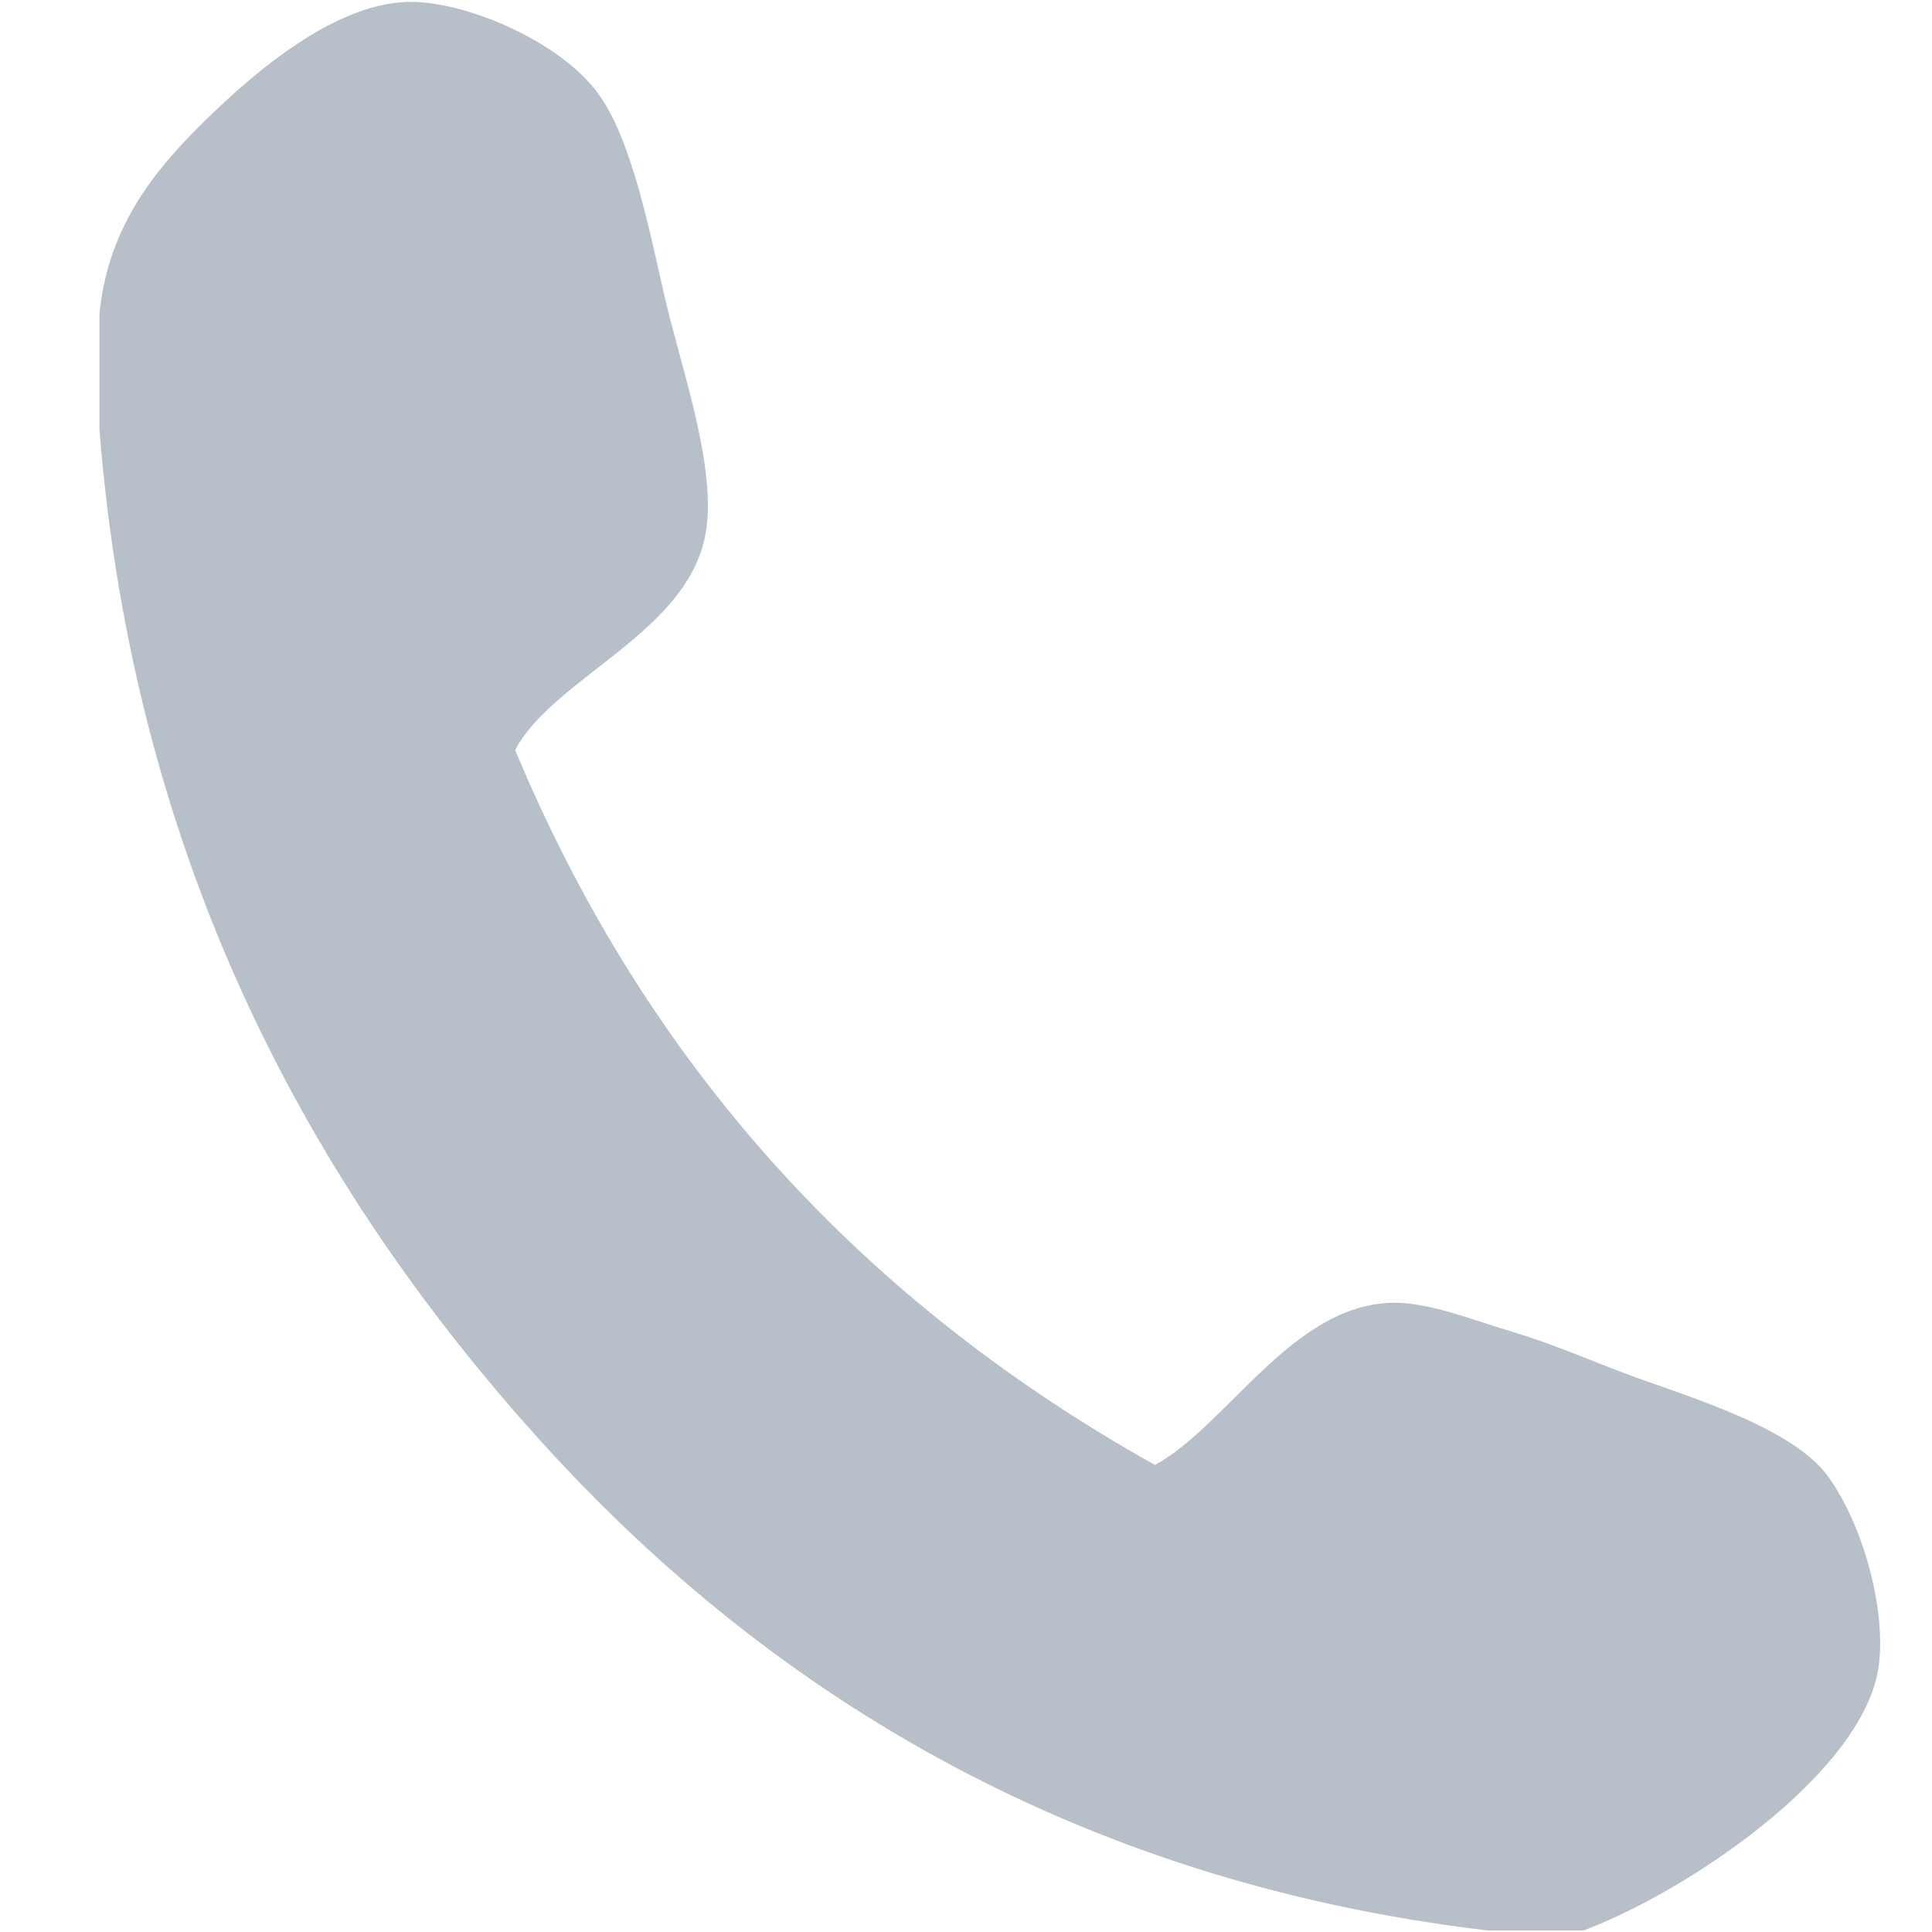
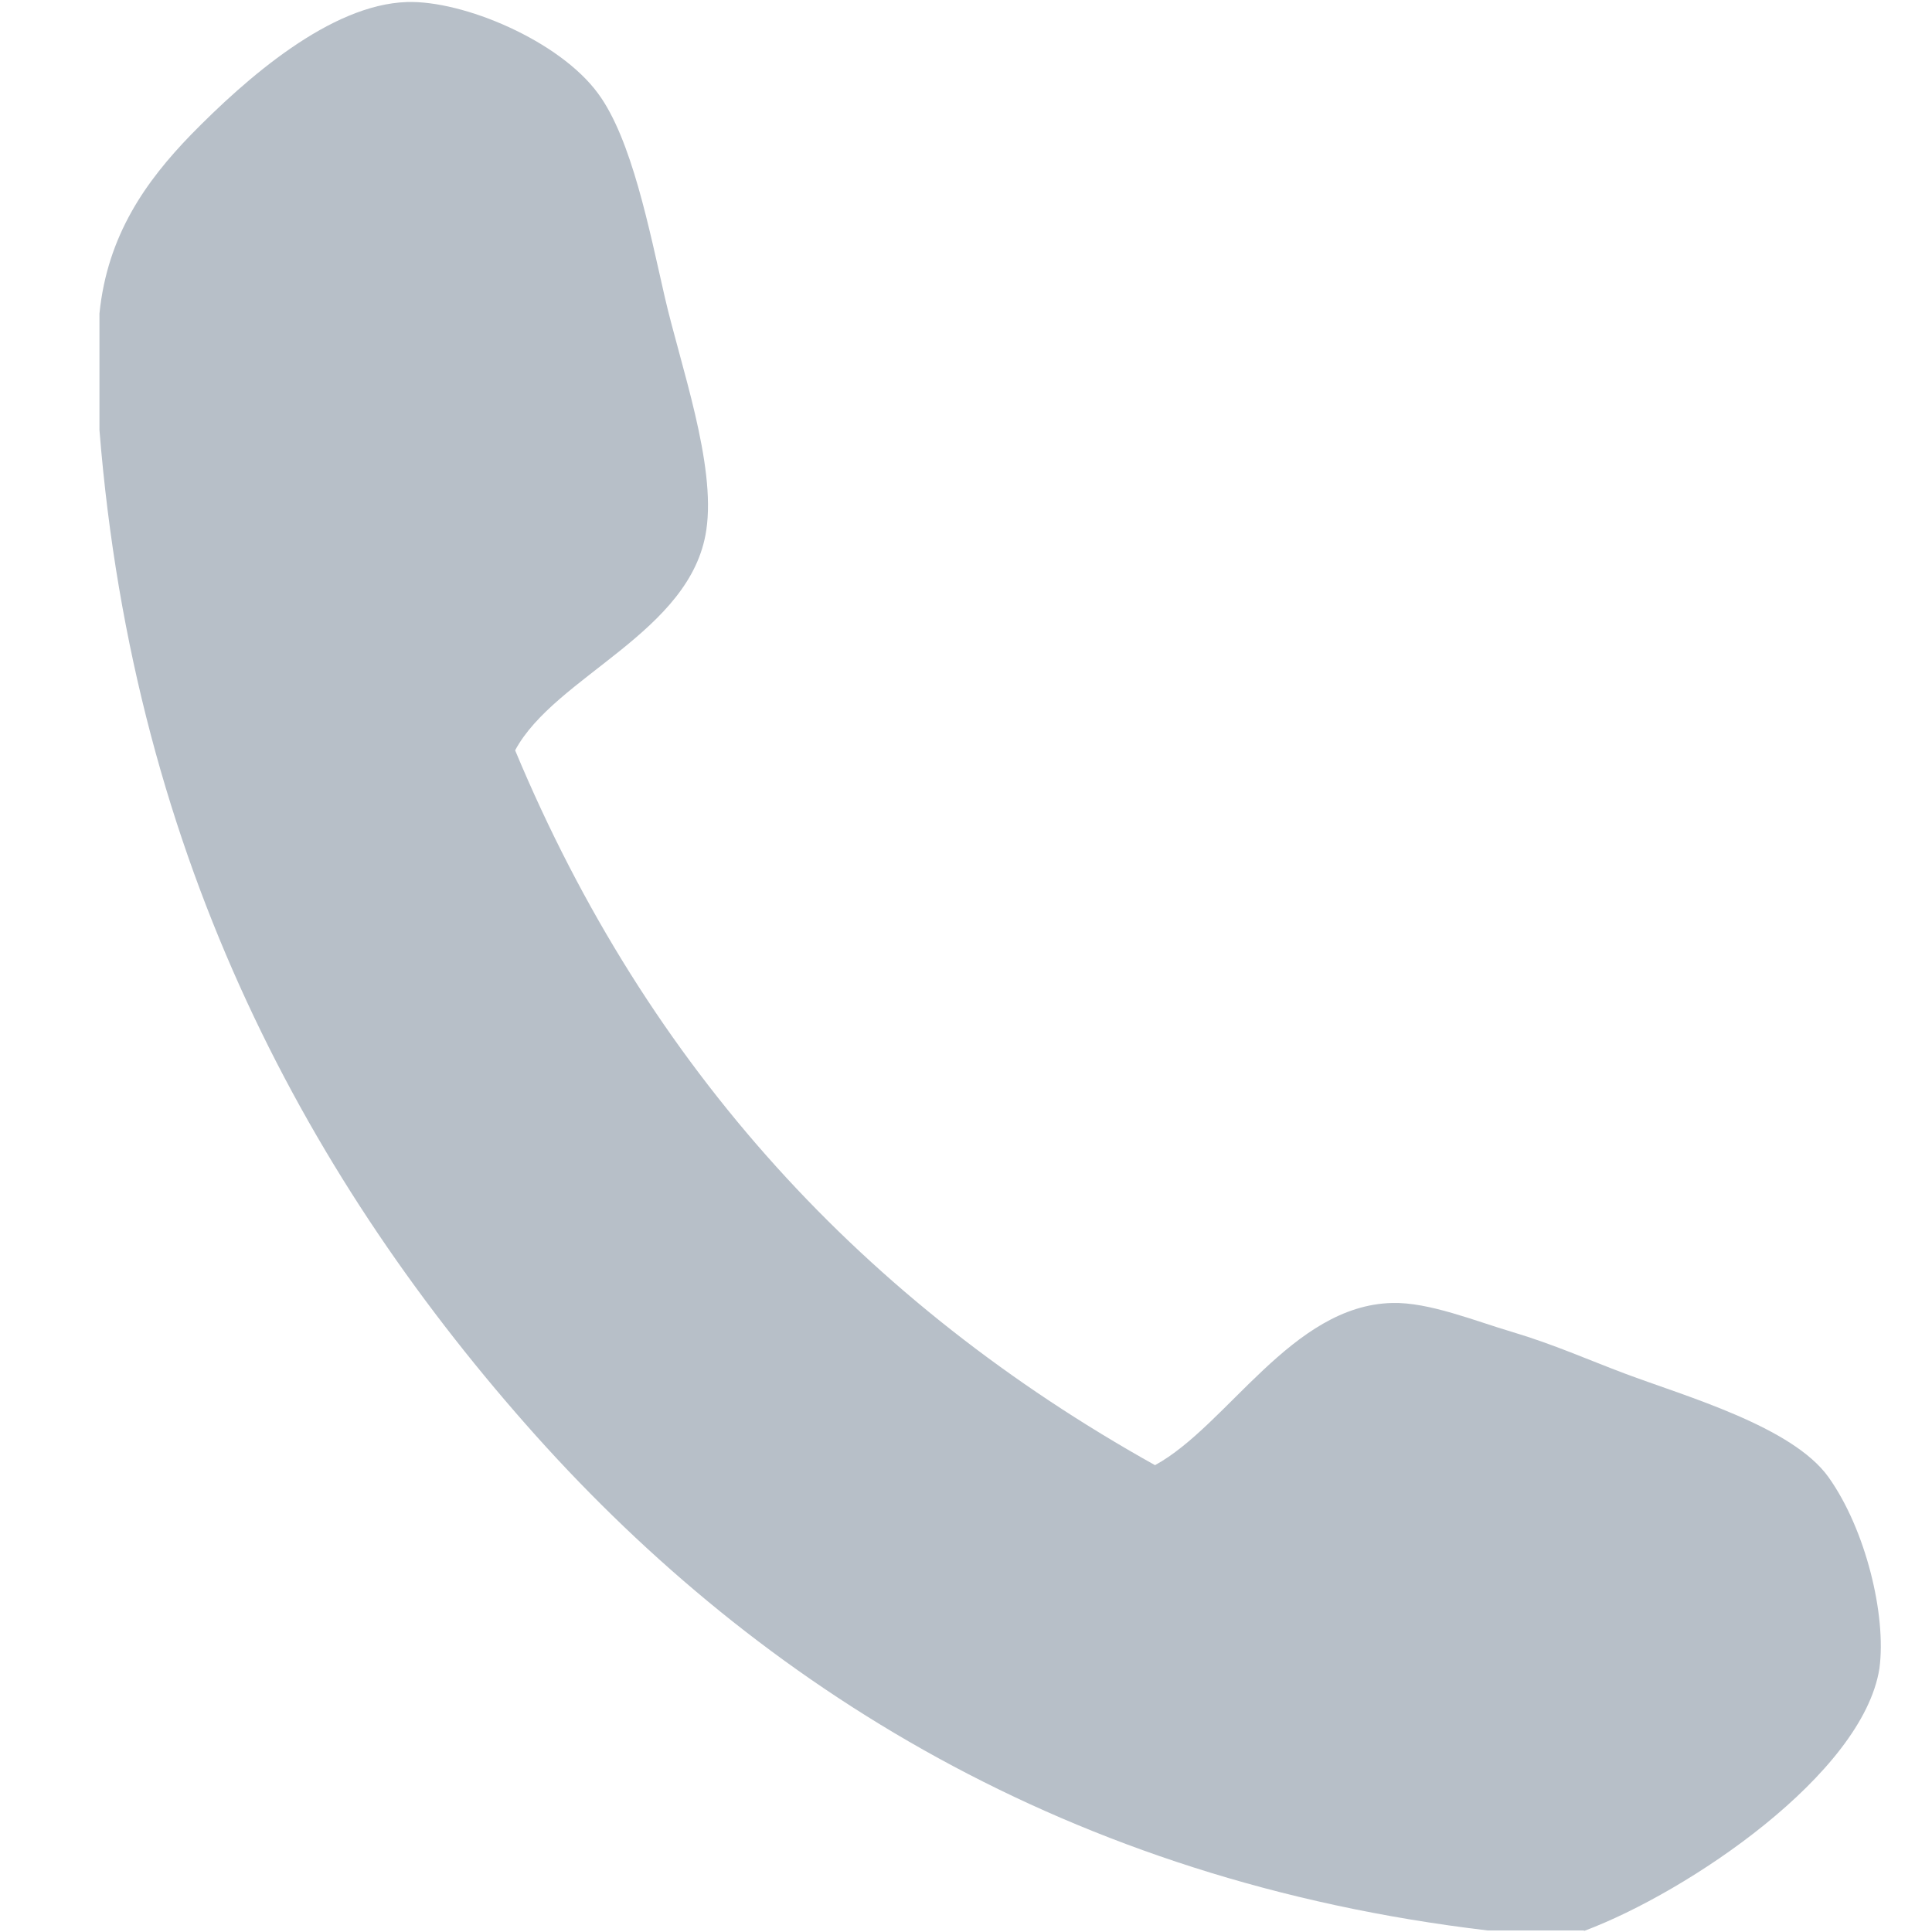
- <svg xmlns="http://www.w3.org/2000/svg" version="1.1" id="Layer_1" x="0px" y="0px" width="19px" height="19px" viewBox="0 0 19 19" enable-background="new 0 0 19 19" xml:space="preserve">
-   <g id="UrwUhy_1_">
-     <g>
-       <path fill="#B7BFC8" d="M15.572,18.985c-0.312,0-0.629,0-0.941,0c-4.129-0.488-7.157-2.408-9.359-4.864    c-2.21-2.461-3.954-5.629-4.294-9.893c0-0.382,0-0.762,0-1.144C1.056,2.31,1.437,1.78,1.876,1.327    C2.425,0.766,3.25,0.044,4.002,0.019c0.554-0.018,1.5,0.38,1.879,0.899C6.21,1.364,6.385,2.257,6.537,2.921    c0.154,0.671,0.505,1.643,0.408,2.289C6.797,6.217,5.458,6.644,5.066,7.376c1.307,3.135,3.443,5.439,6.293,7.031    c0.715-0.392,1.346-1.572,2.332-1.595c0.359-0.009,0.818,0.178,1.184,0.286c0.402,0.121,0.75,0.275,1.104,0.408    c0.596,0.224,1.648,0.521,2.004,1.021c0.365,0.513,0.57,1.356,0.49,1.879C18.309,17.447,16.594,18.603,15.572,18.985z" />
-     </g>
-   </g>
+ <svg xmlns="http://www.w3.org/2000/svg" width="19" height="19">
+   <path d="M15.572 18.985h-.94c-4.13-.488-7.157-2.408-9.36-4.864-2.2-2.46-3.954-5.63-4.294-9.893V3.084c.078-.774.46-1.304.898-1.757C2.425.766 3.25.044 4.002.02c.554-.018 1.5.38 1.88.9.33.446.504 1.34.656 2.003.154.67.505 1.643.408 2.29-.148 1.007-1.487 1.434-1.88 2.166 1.307 3.135 3.443 5.44 6.293 7.03.715-.392 1.346-1.572 2.332-1.595.36-.01.818.178 1.184.286.402.12.75.275 1.104.408.596.224 1.648.52 2.004 1.02.365.513.57 1.356.5 1.88-.164 1.04-1.88 2.197-2.9 2.58z" fill="#B7BFC8" />
</svg>
